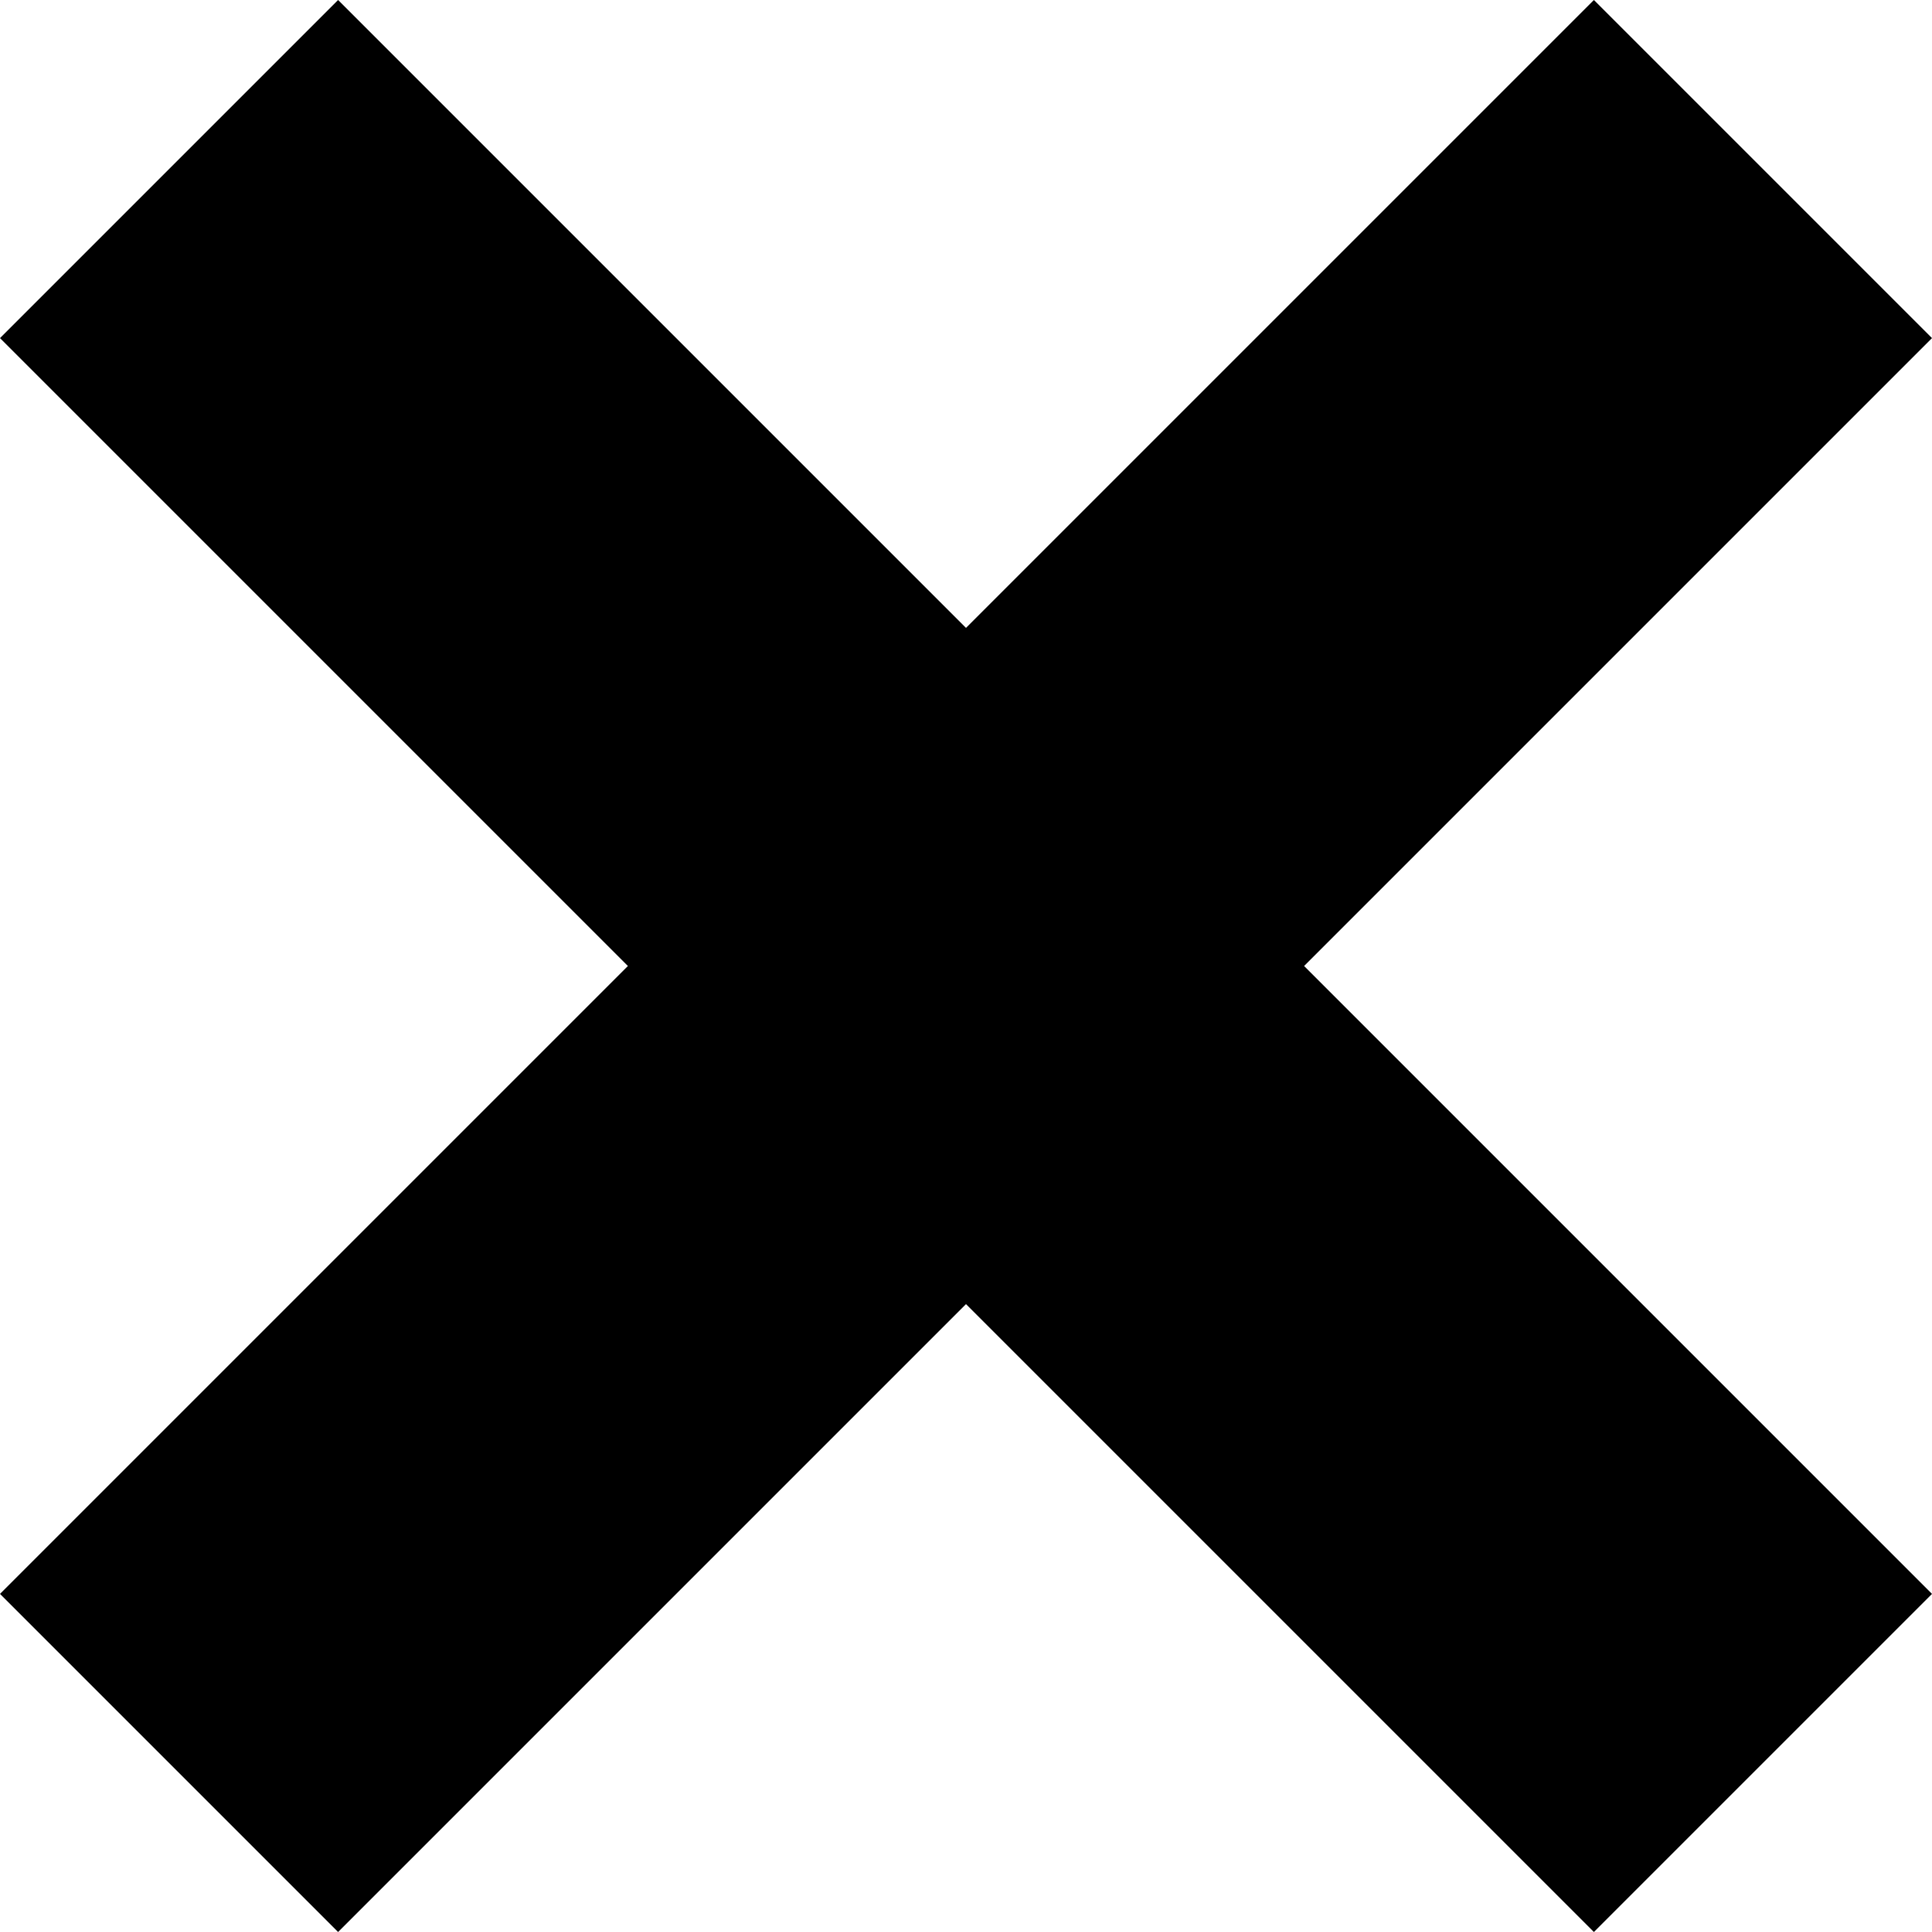
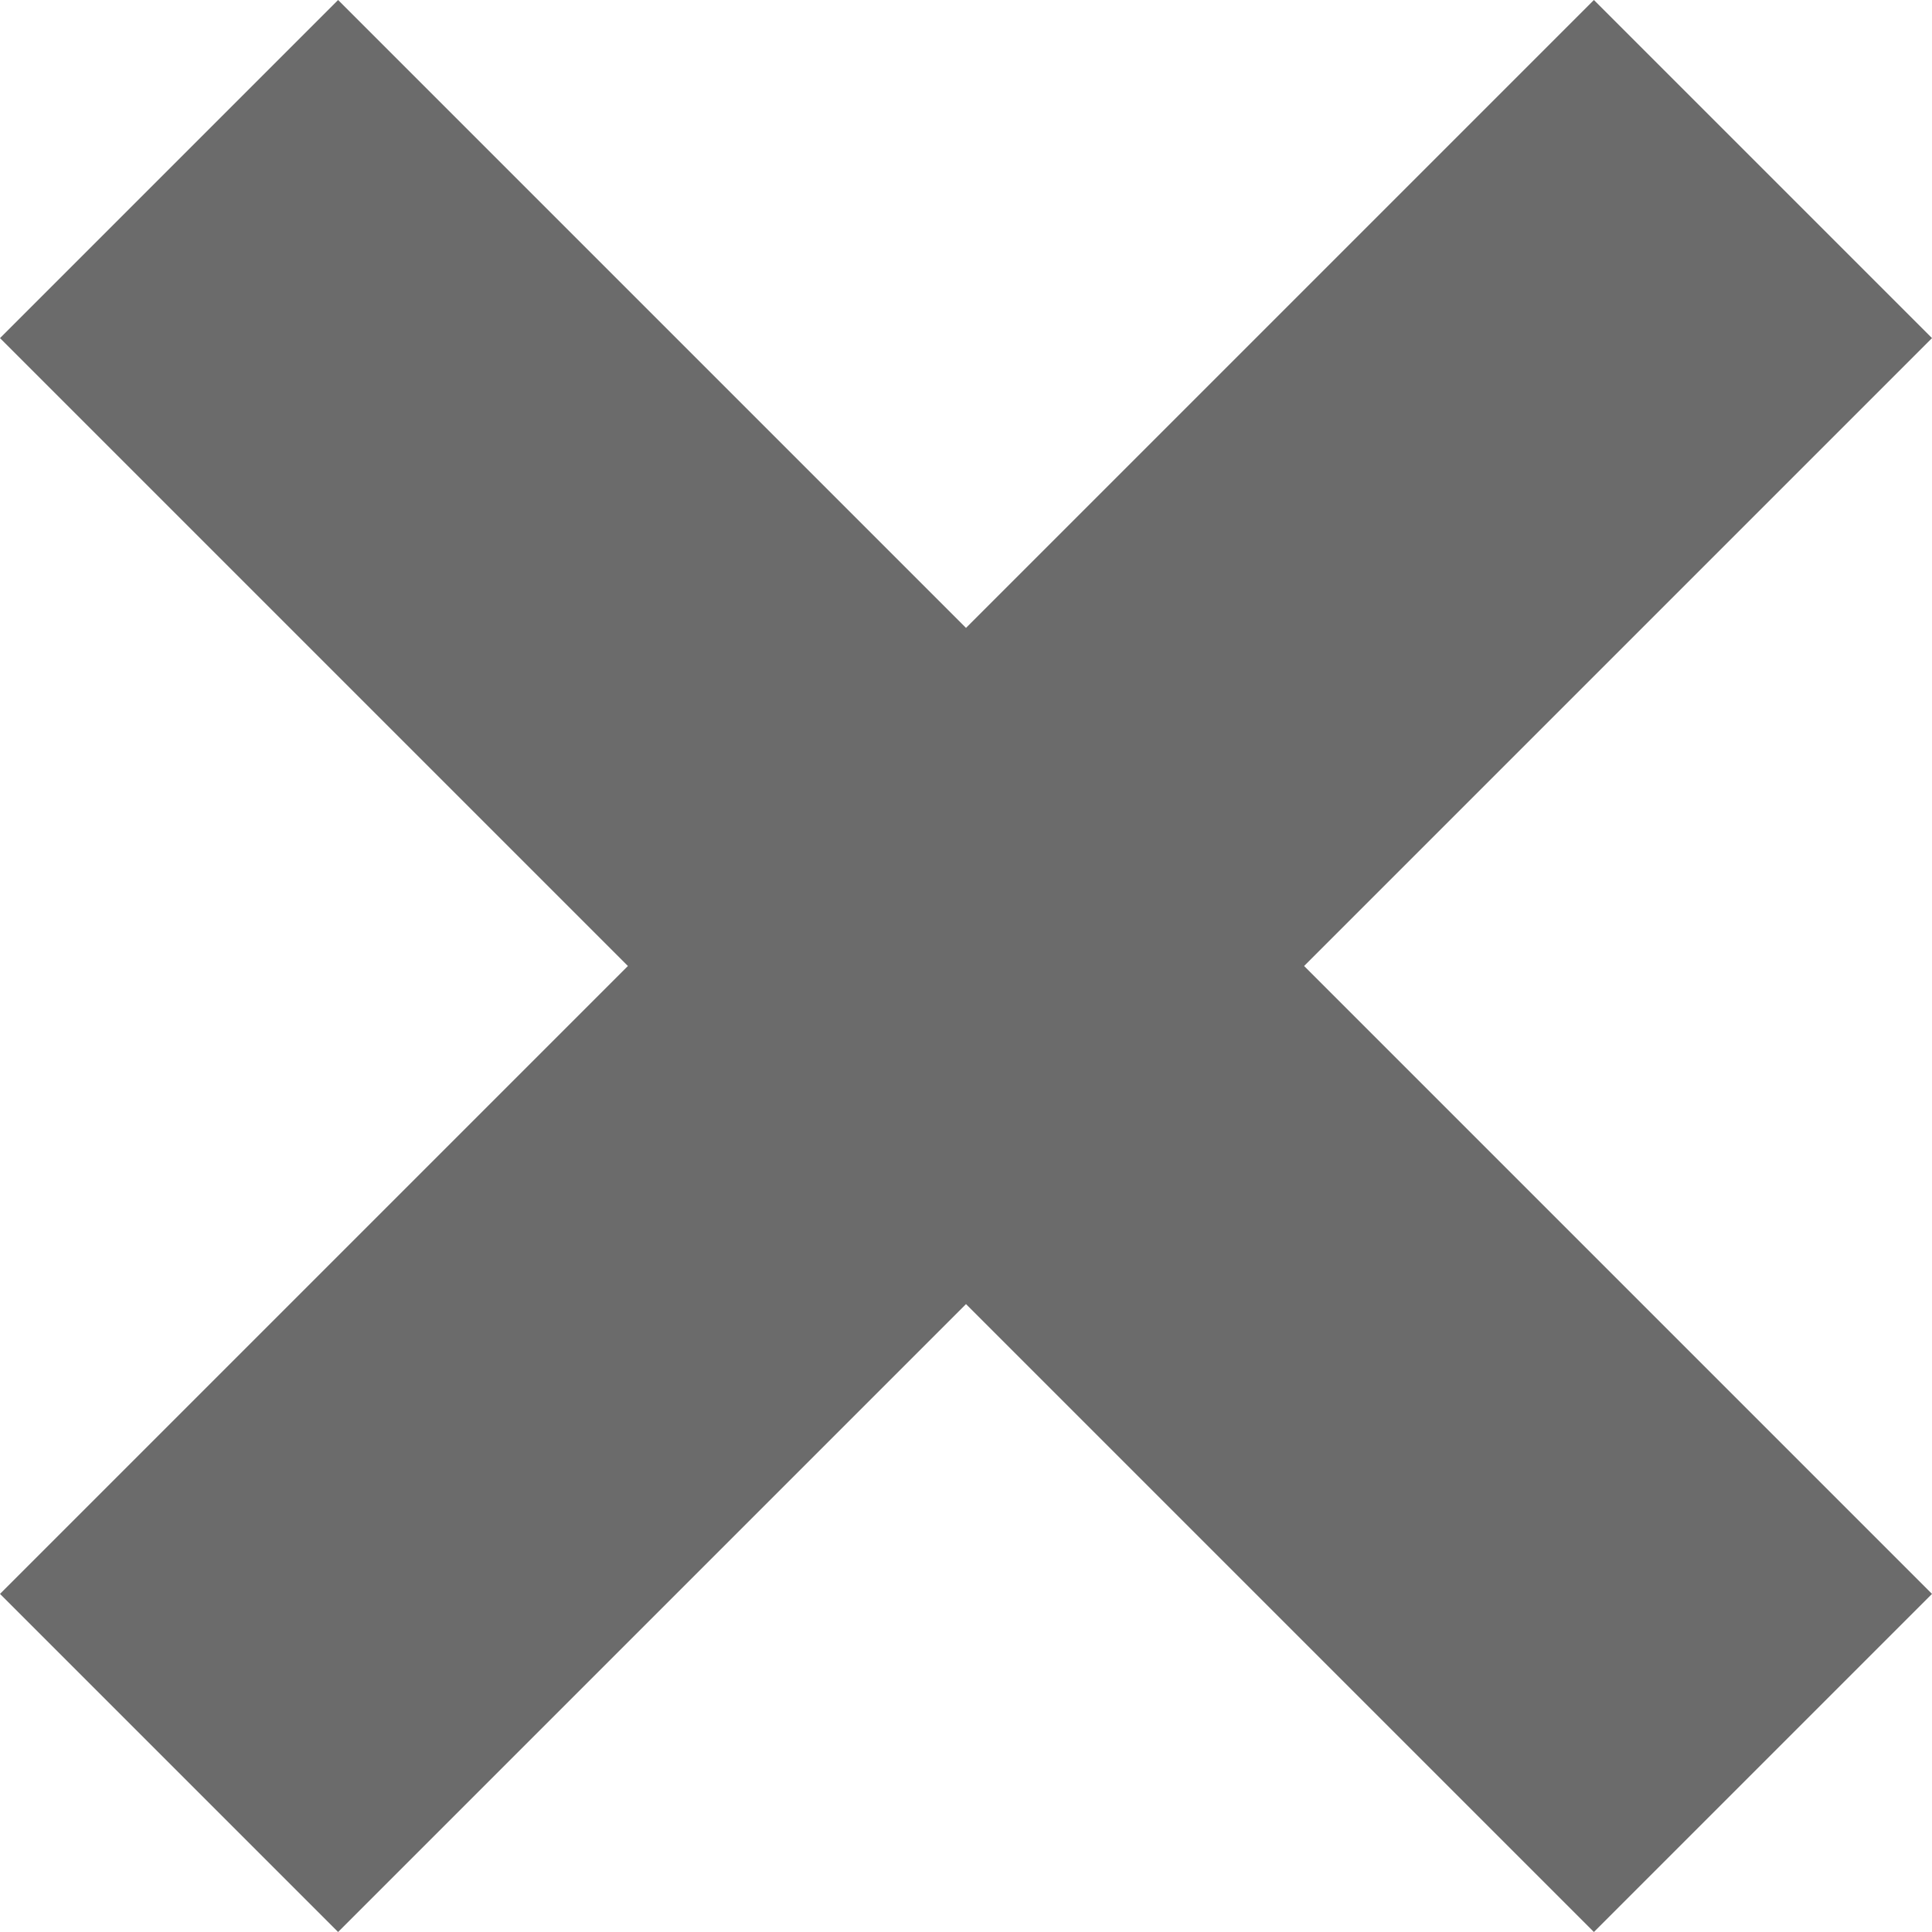
<svg xmlns="http://www.w3.org/2000/svg" width="12" height="12" viewBox="0 0 12 12" fill="none">
-   <path d="M2.1 12L0 9.9L3.9 6L0 2.1L2.1 0L6 3.9L9.9 0L12 2.1L8.1 6L12 9.9L9.9 12L6 8.1L2.1 12Z" fill="black" />
+   <path d="M2.1 12L0 9.9L3.9 6L0 2.1L2.1 0L6 3.9L9.9 0L12 2.1L8.1 6L12 9.9L9.9 12L6 8.1L2.1 12Z" fill="#6B6B6B" />
</svg>
